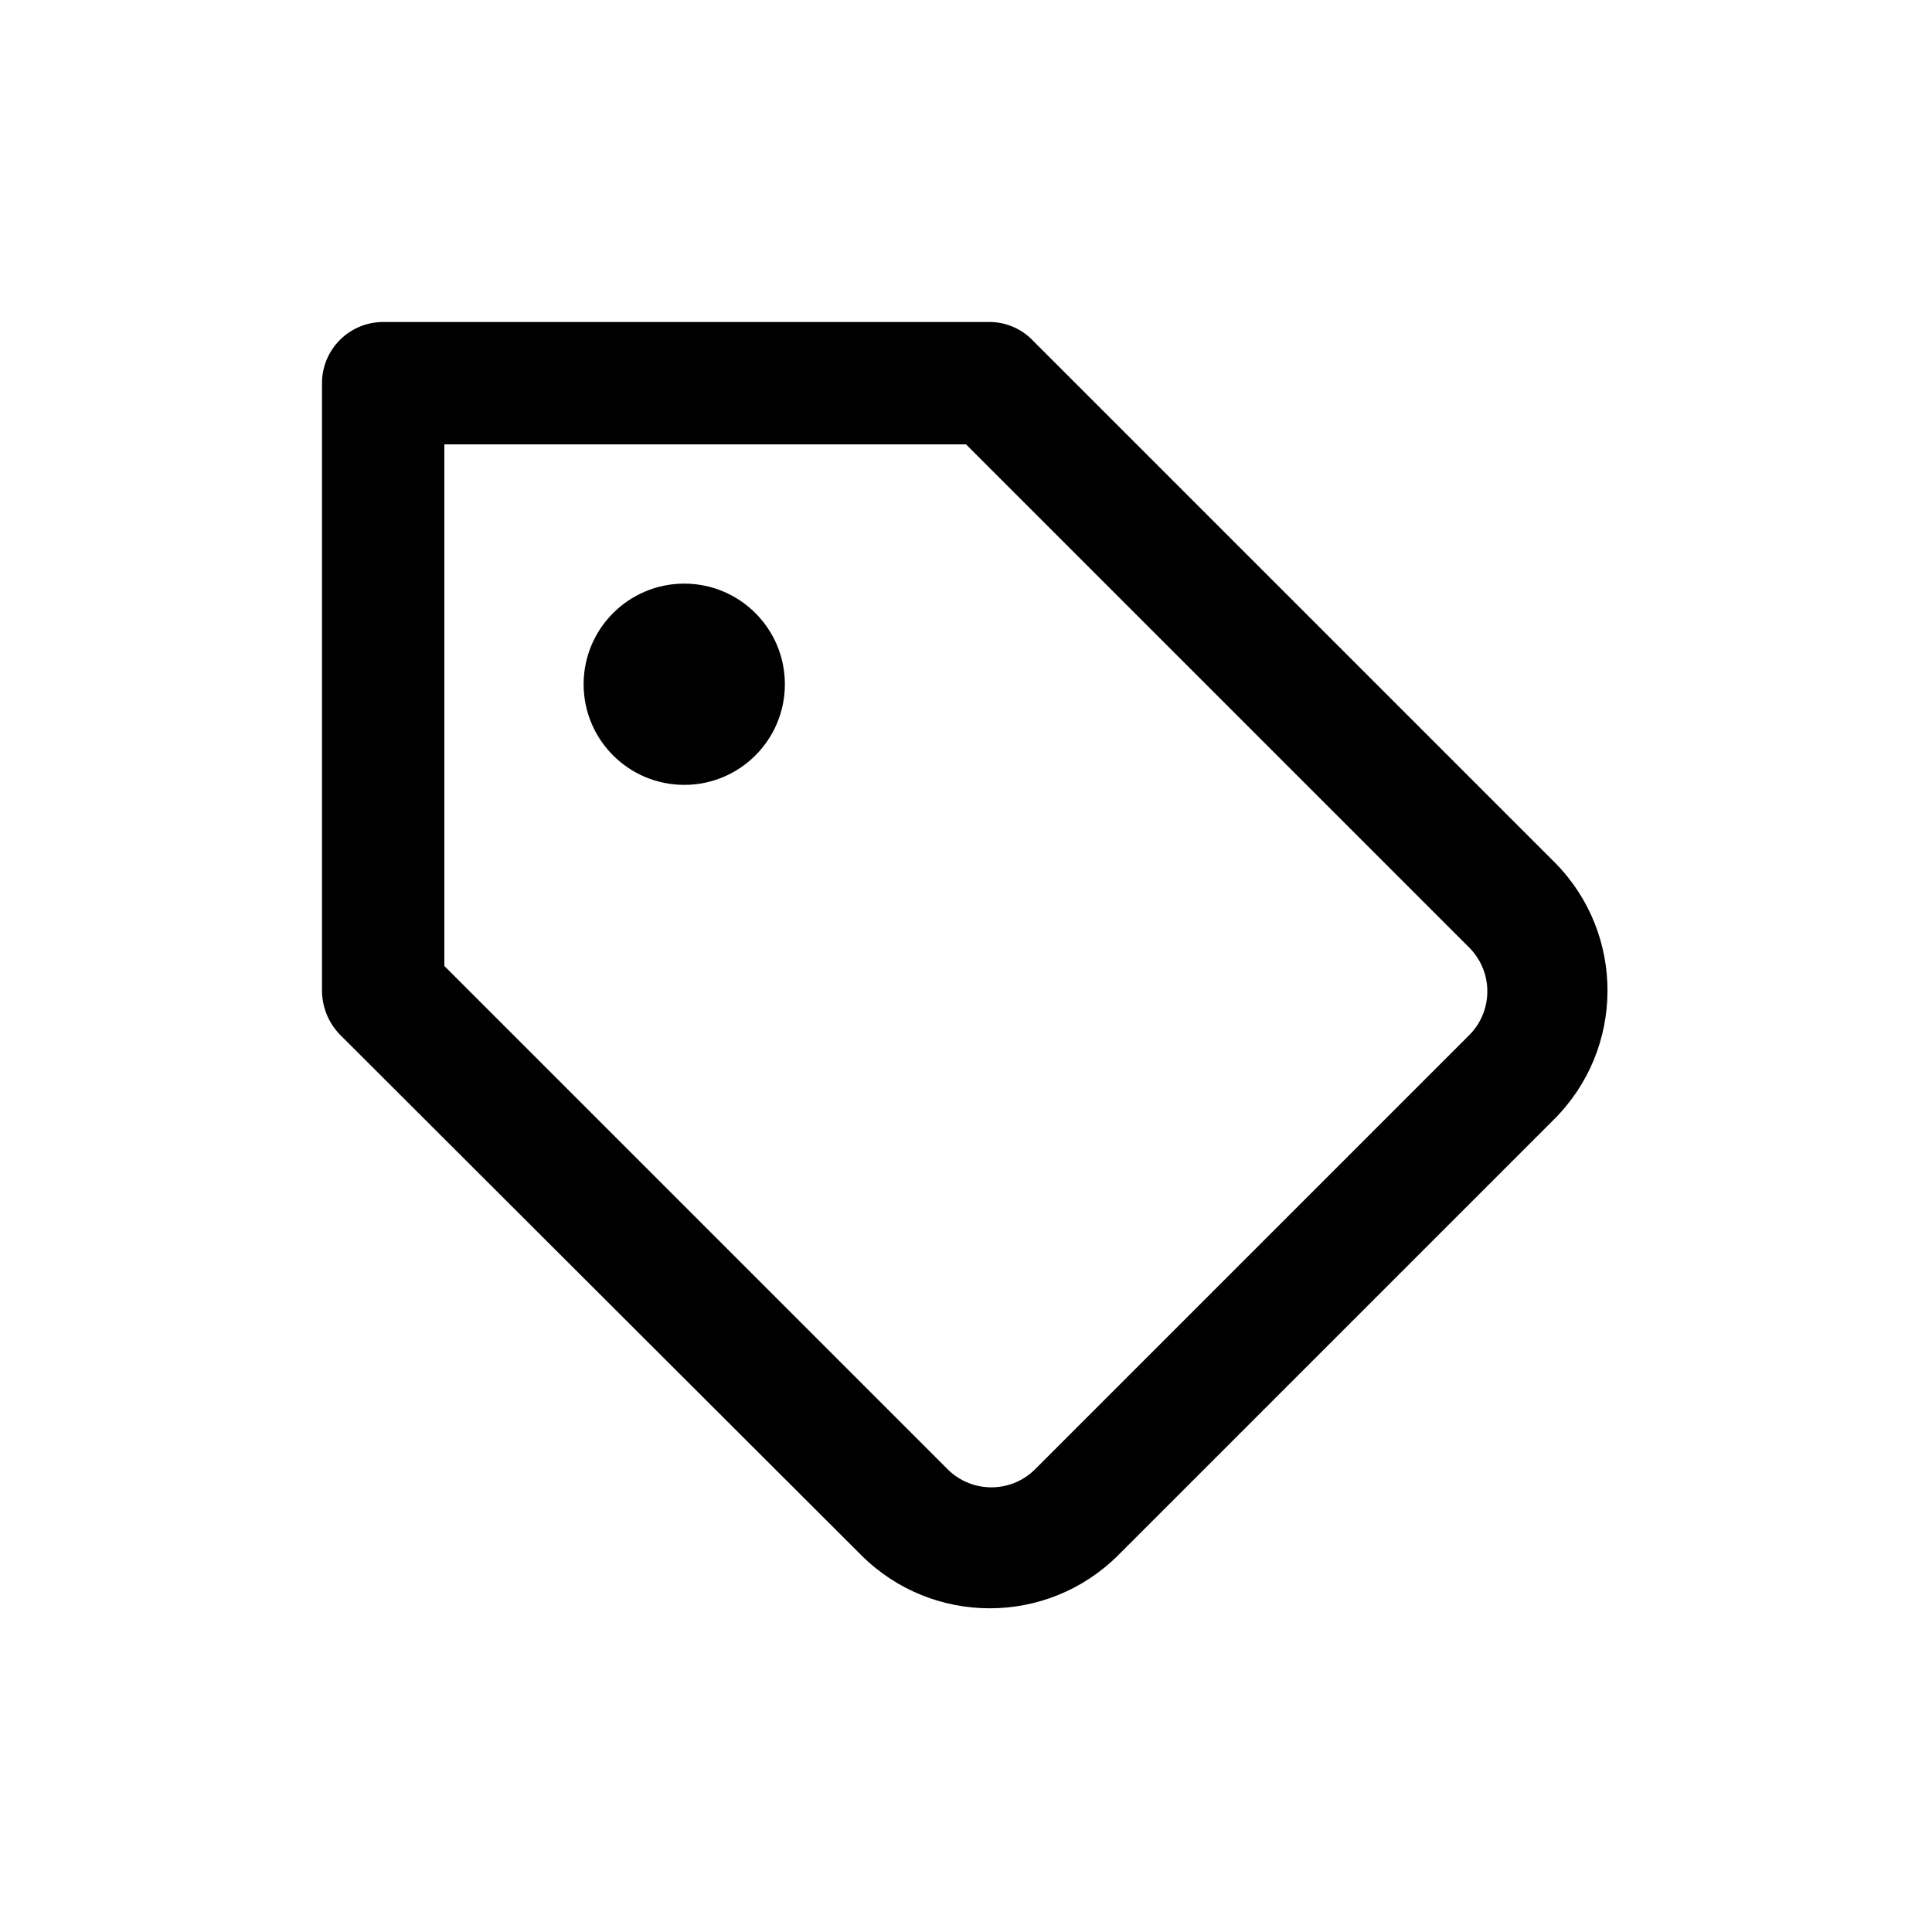
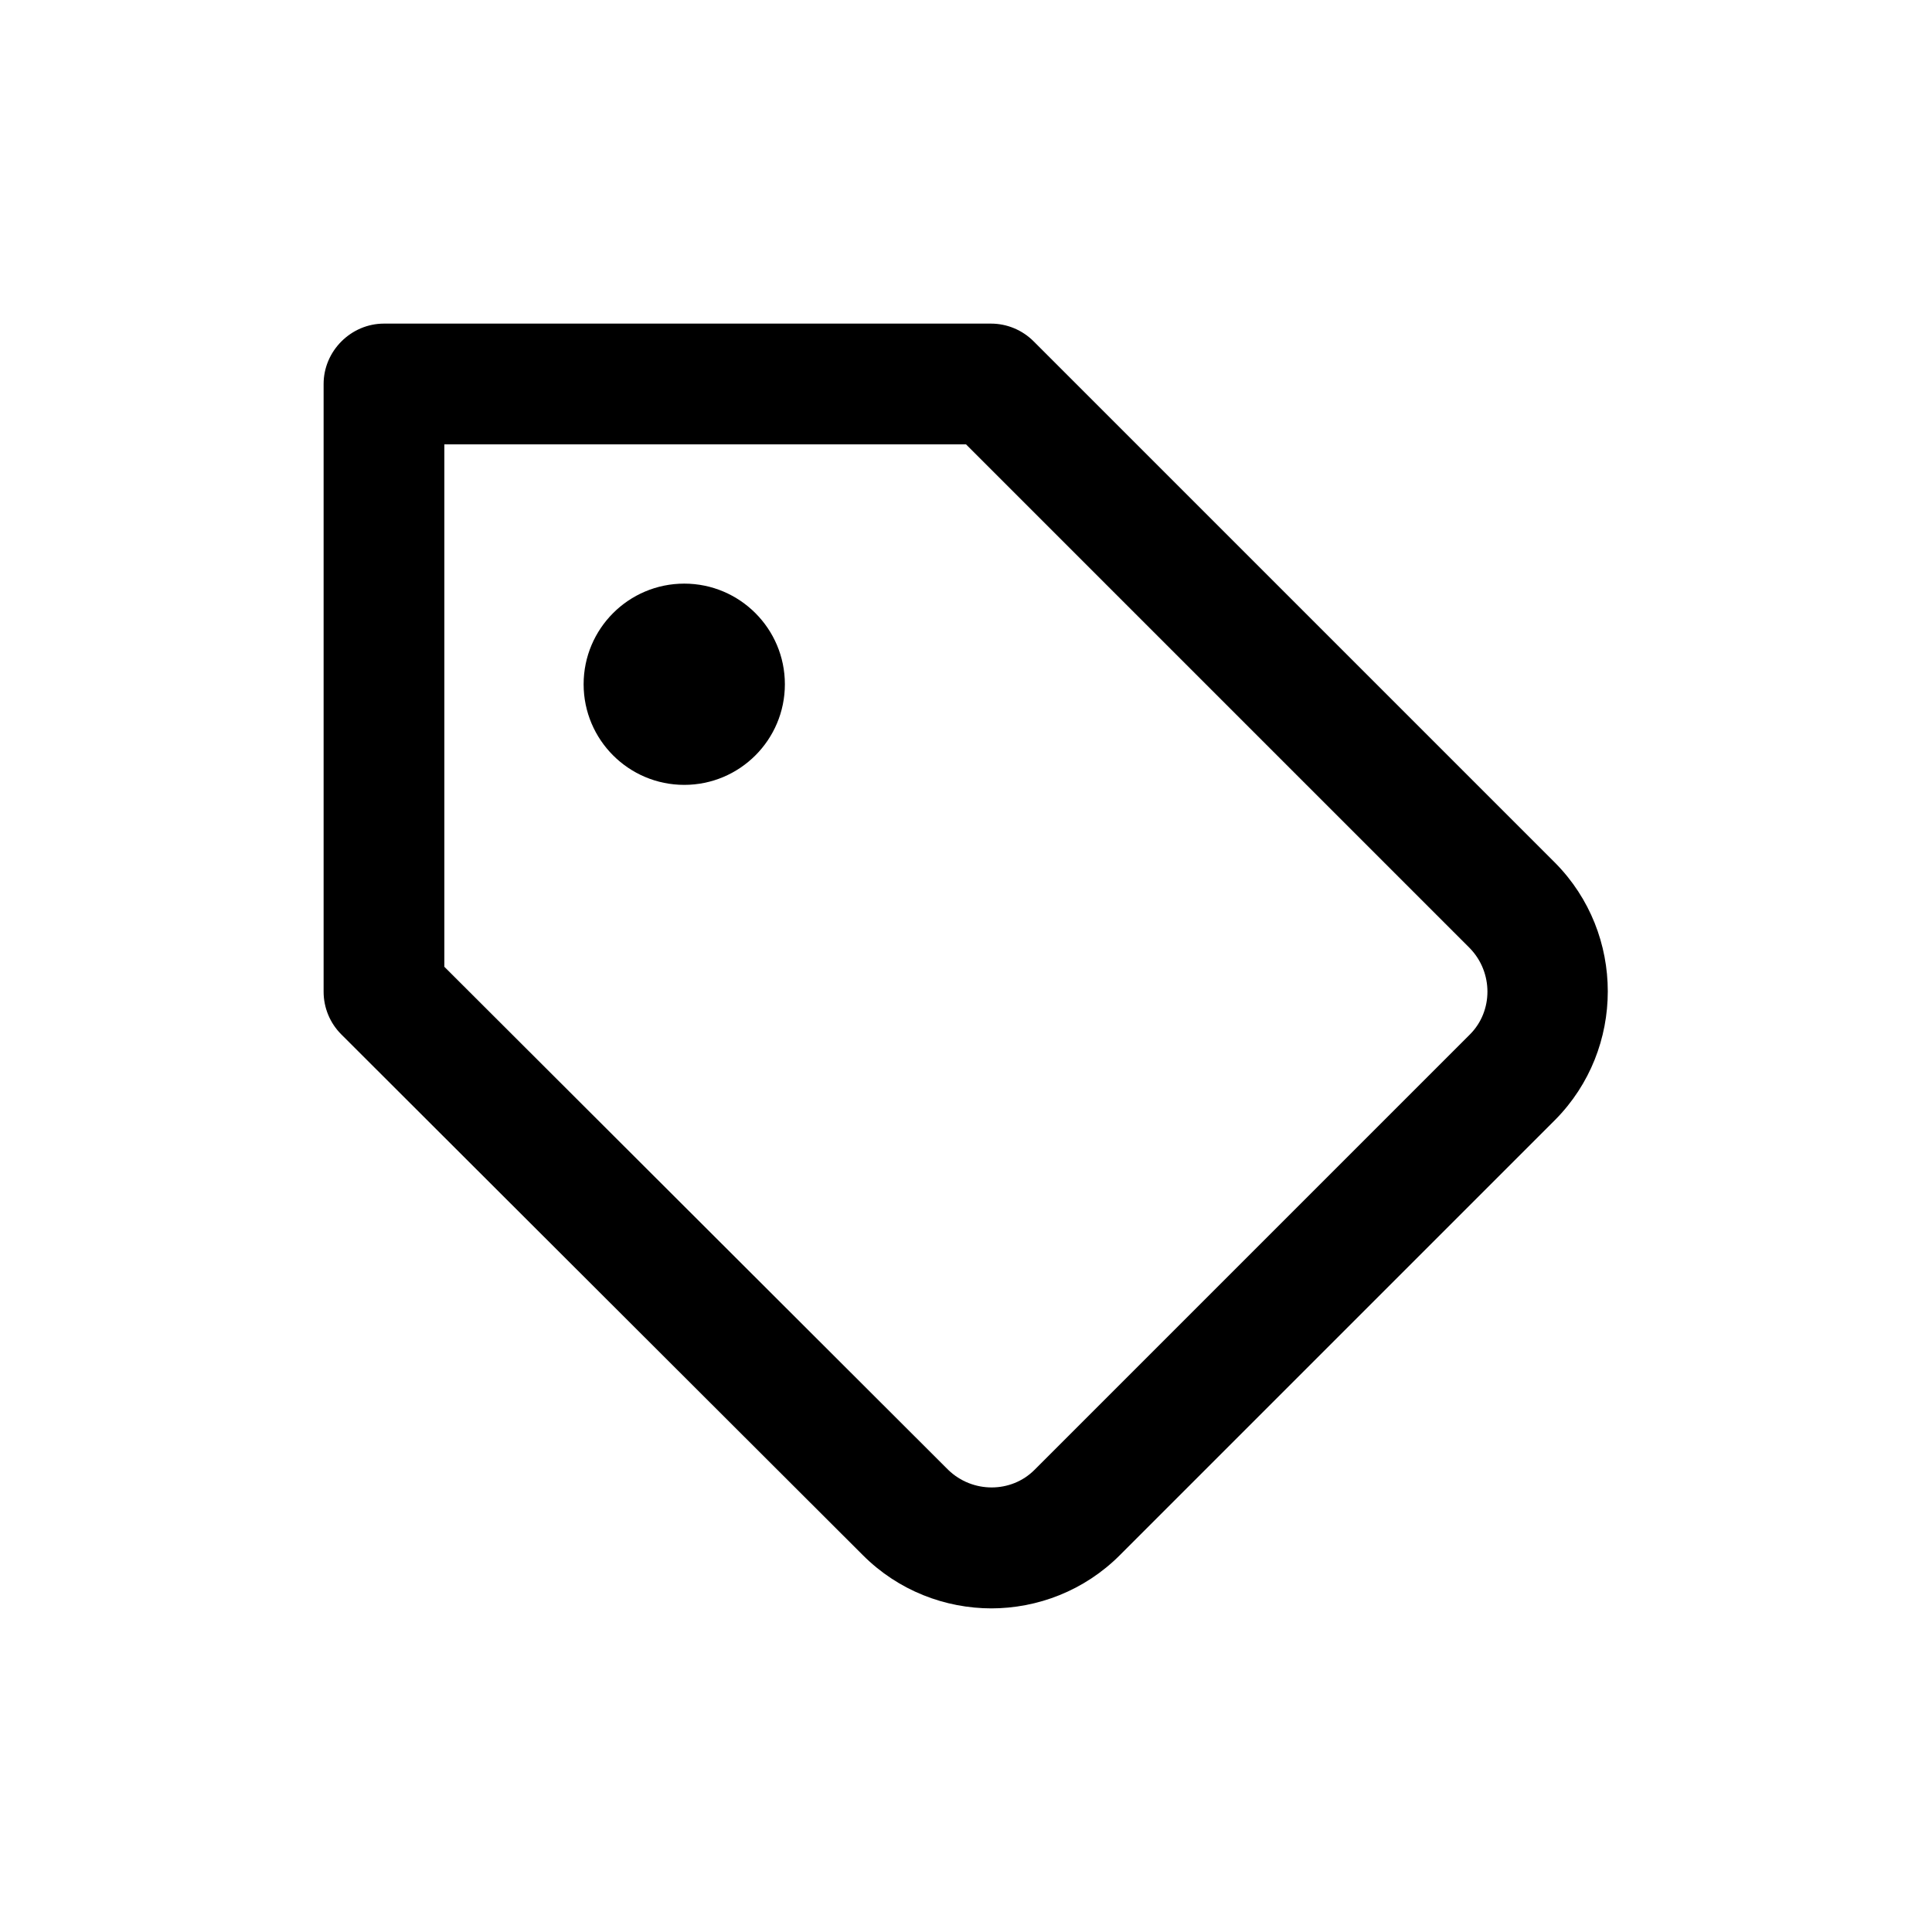
- <svg xmlns="http://www.w3.org/2000/svg" viewBox="0 0 24 24">
-   <g id="tag">
-     <path d="M19.32,10.72,12.84,4.24A.75.75,0,0,0,12.31,4H4.77A.76.76,0,0,0,4,4.77v7.54a.79.79,0,0,0,.22.54l6.48,6.47a2.26,2.26,0,0,0,3.19,0l5.41-5.41h0A2.26,2.26,0,0,0,19.32,10.72Zm-1.06,2.13-5.41,5.41a.77.77,0,0,1-1.07,0L5.52,12V5.52H12l6.26,6.26A.77.77,0,0,1,18.26,12.85Z" />
-     <circle cx="8.5" cy="8.5" r="1.25" />
-   </g>
+ <svg xmlns="http://www.w3.org/2000/svg" id="tag" viewBox="0 0 24 24">
+   <path d="M12.32,19.98c-.58,0-1.16-.22-1.6-.66l-6.48-6.47c-.14-.14-.22-.33-.22-.53V4.77c0-.41,.34-.75,.75-.75h7.54c.2,0,.39,.08,.53,.22l6.48,6.48c.87,.88,.87,2.31,0,3.19,0,0,0,0,0,0l-5.41,5.41c-.44,.44-1.02,.66-1.6,.66Zm-6.8-7.97l6.26,6.25c.3,.29,.78,.29,1.07,0l5.41-5.41c.29-.29,.29-.77,0-1.07l-6.26-6.26H5.52v6.48Zm13.27,1.37h0Zm-10.29-3.63c-.69,0-1.25-.56-1.25-1.25s.56-1.25,1.25-1.25,1.25,.56,1.25,1.25-.56,1.25-1.25,1.25Z" />
</svg>
